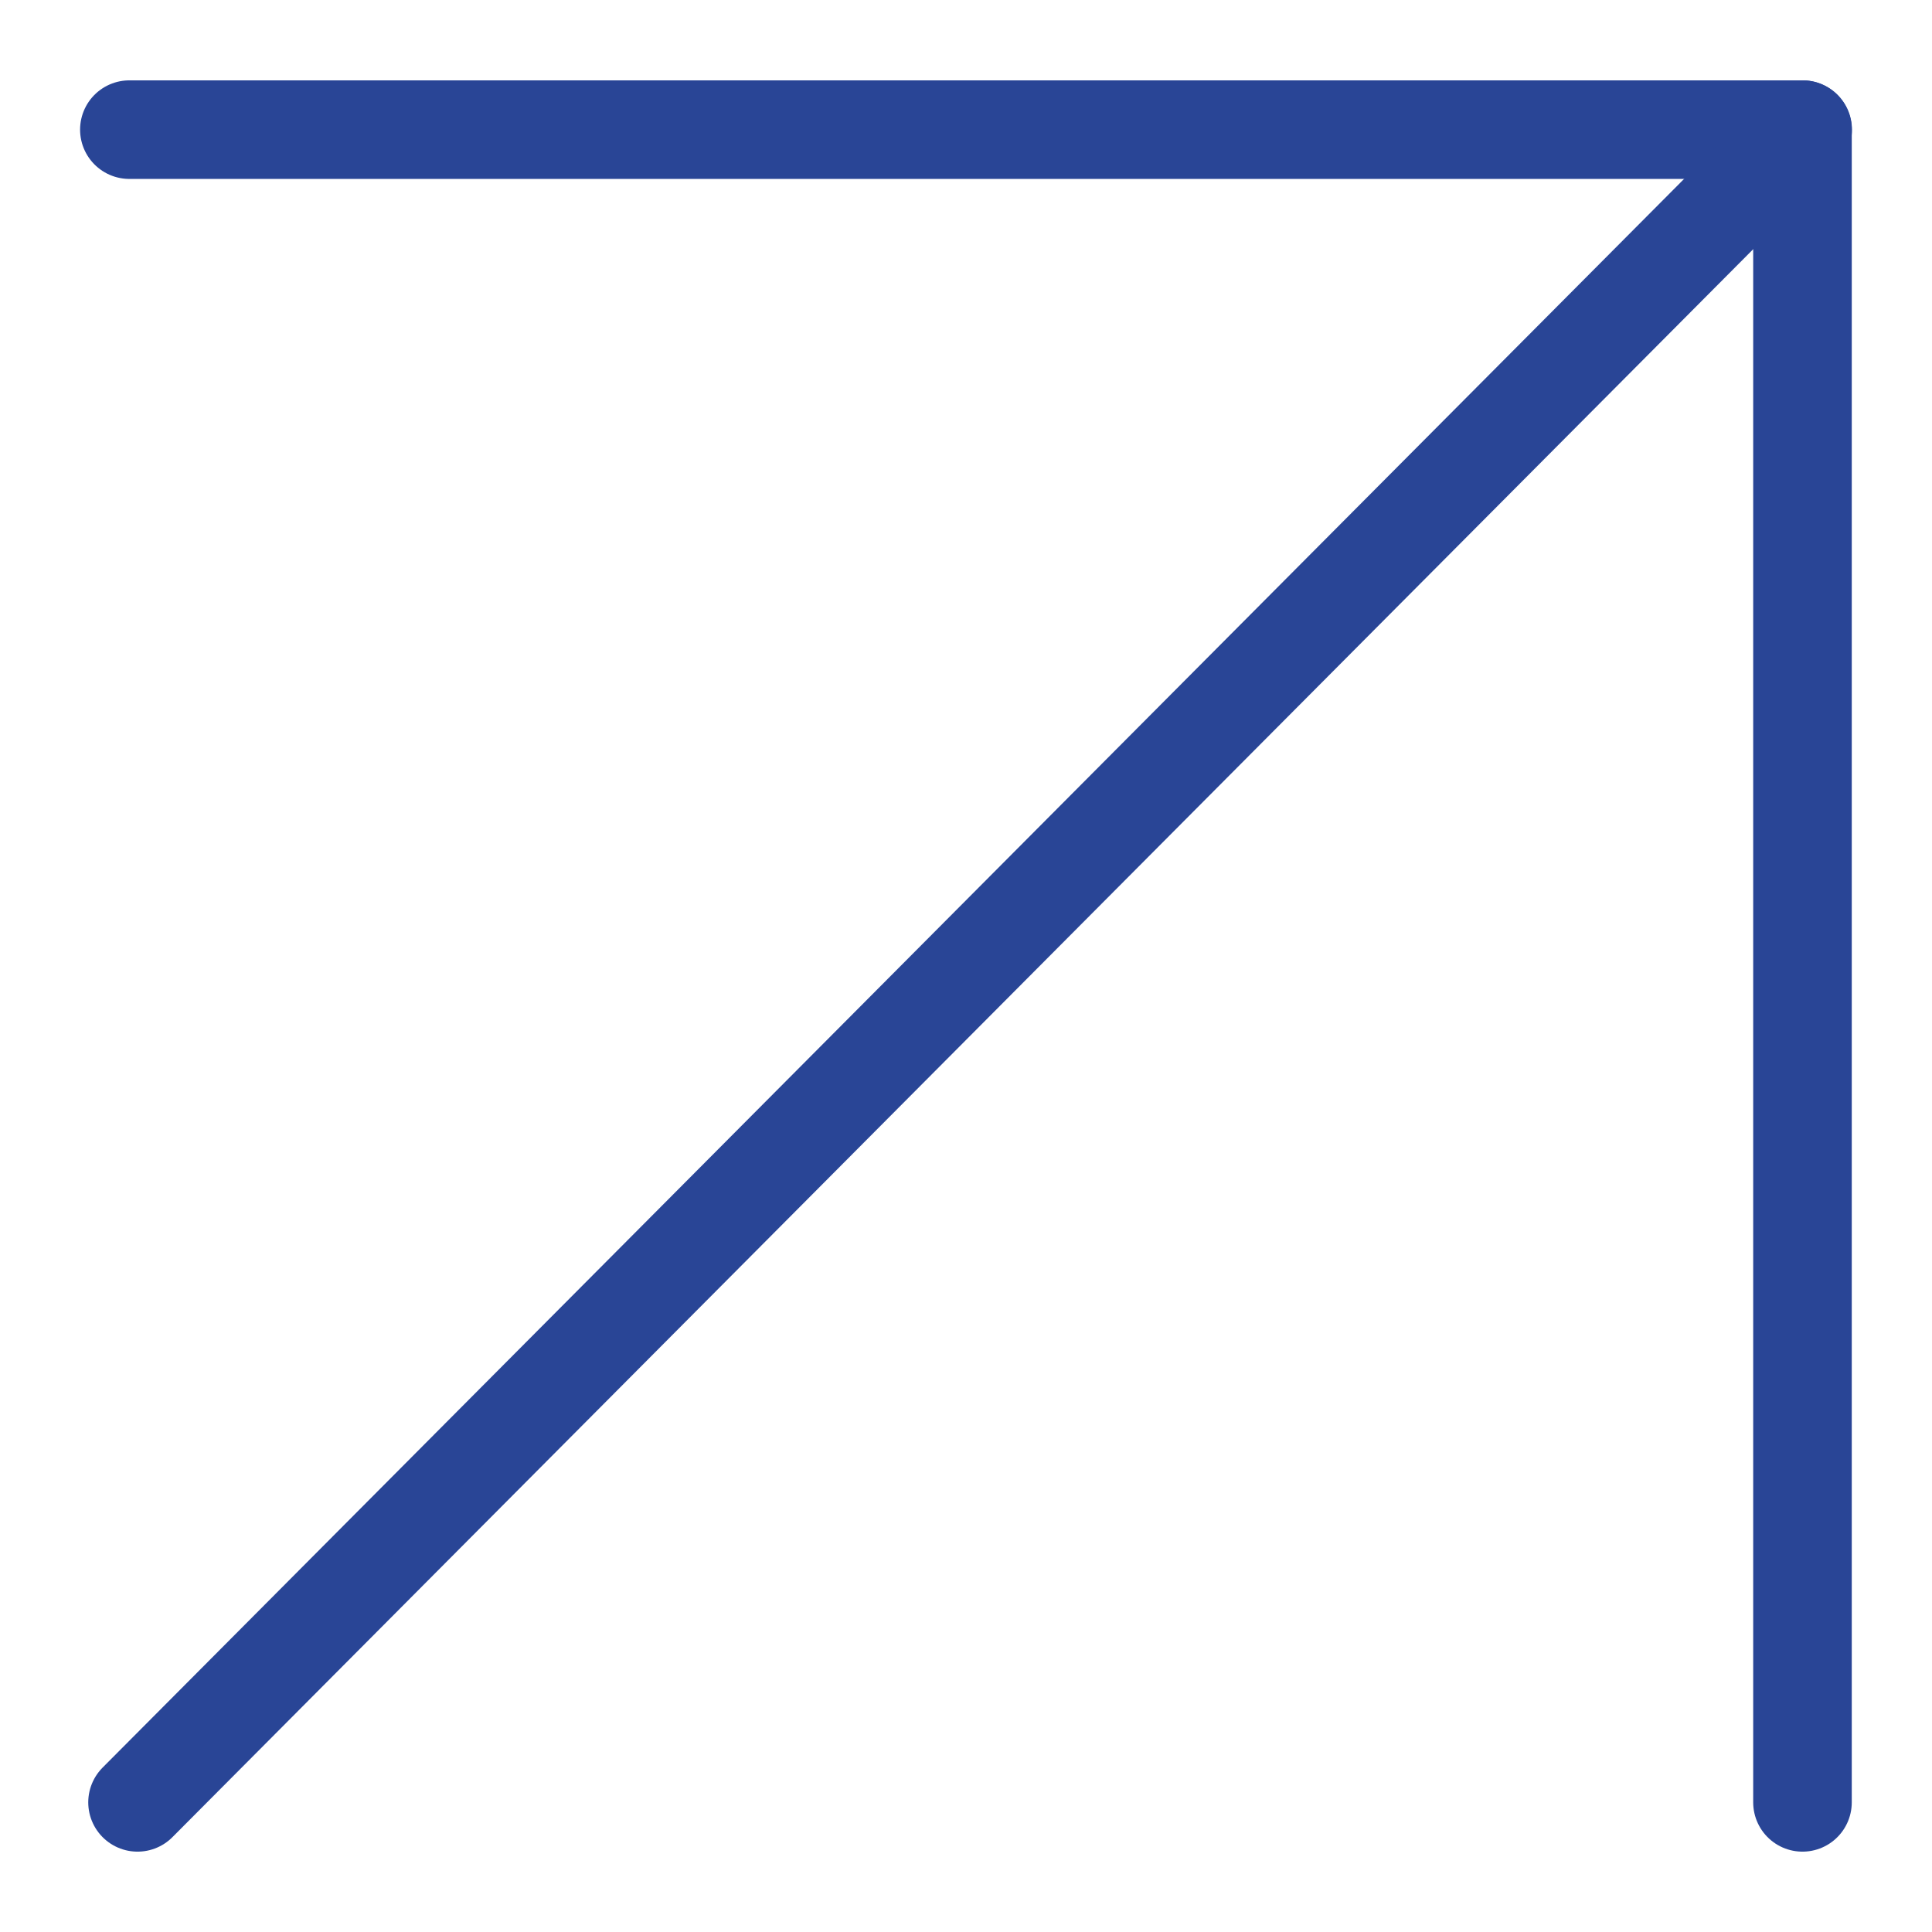
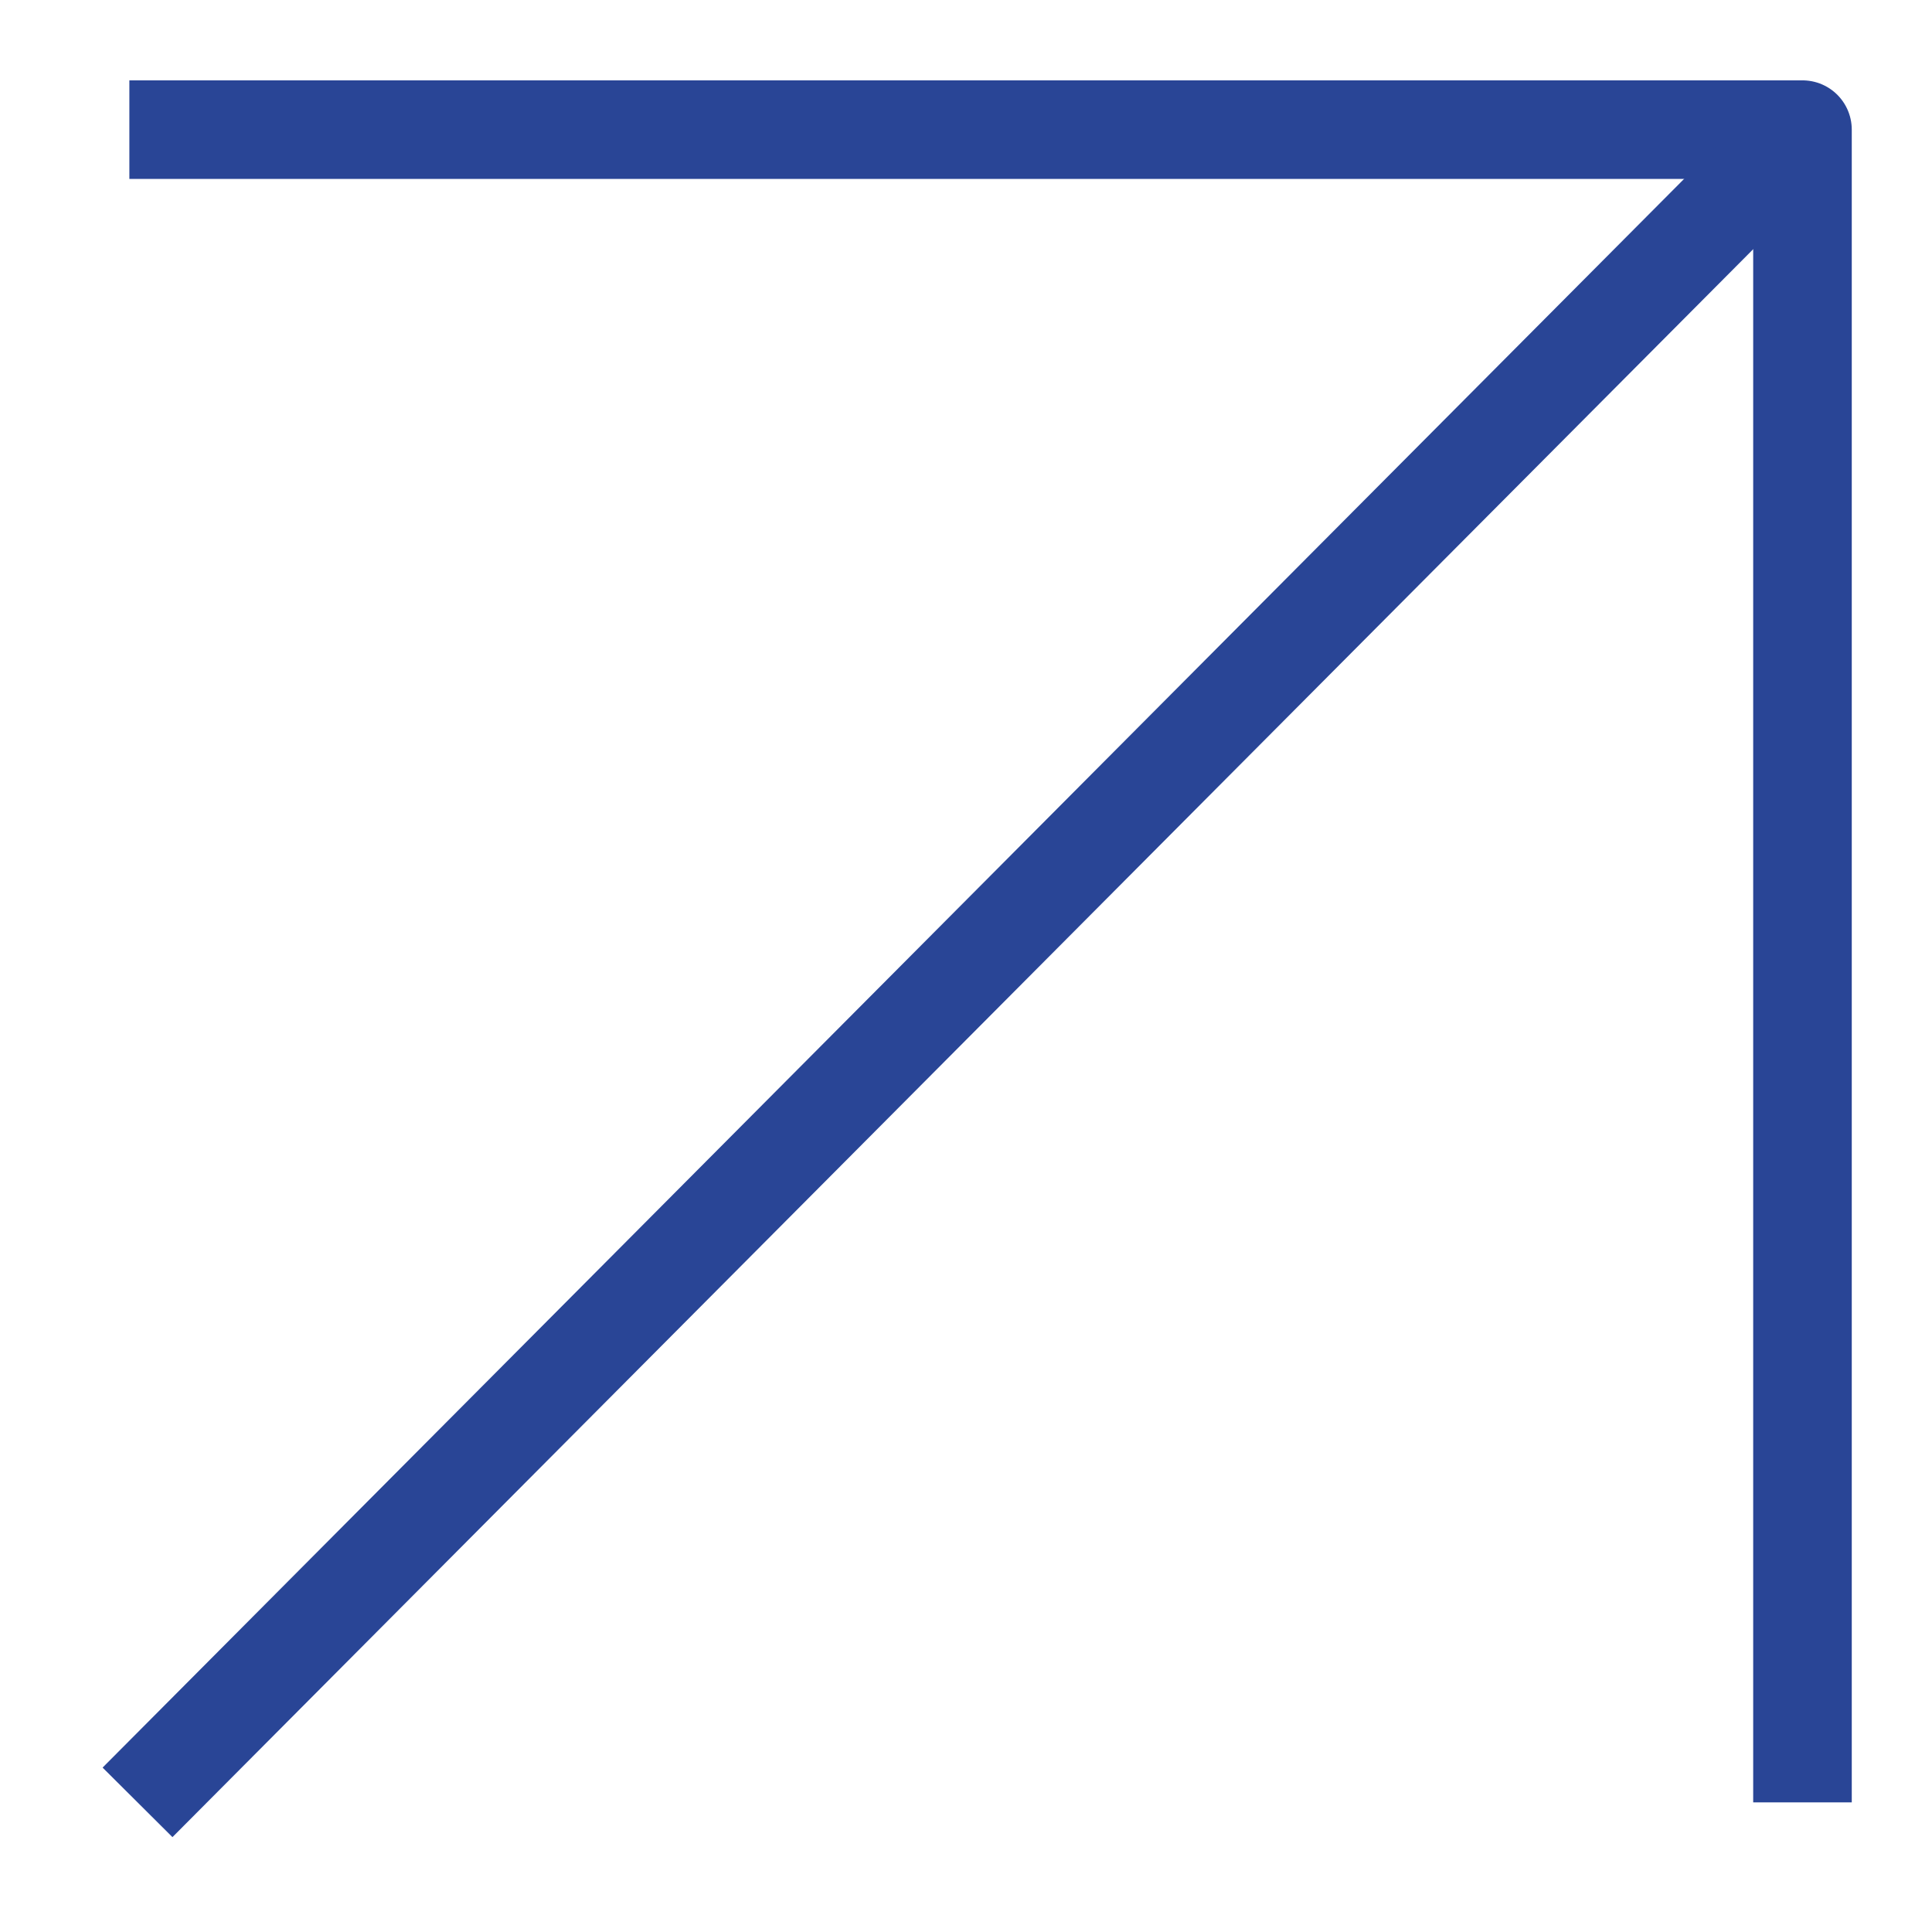
<svg xmlns="http://www.w3.org/2000/svg" width="49" height="49" viewBox="0 0 49 49" fill="none">
-   <path d="M3.281 3.288H45.715V45.712" stroke="#294596" stroke-width="2.5" stroke-linecap="round" stroke-linejoin="round" />
-   <path d="M45.72 3.288L3.488 45.712" stroke="#294596" stroke-width="2.5" stroke-linecap="round" stroke-linejoin="round" />
+   <path d="M3.281 3.288H45.715V45.712" stroke="#294596" stroke-width="2.5" strokeLinecap="round" stroke-linejoin="round" />
+   <path d="M45.72 3.288L3.488 45.712" stroke="#294596" stroke-width="2.5" strokeLinecap="round" stroke-linejoin="round" />
</svg>
